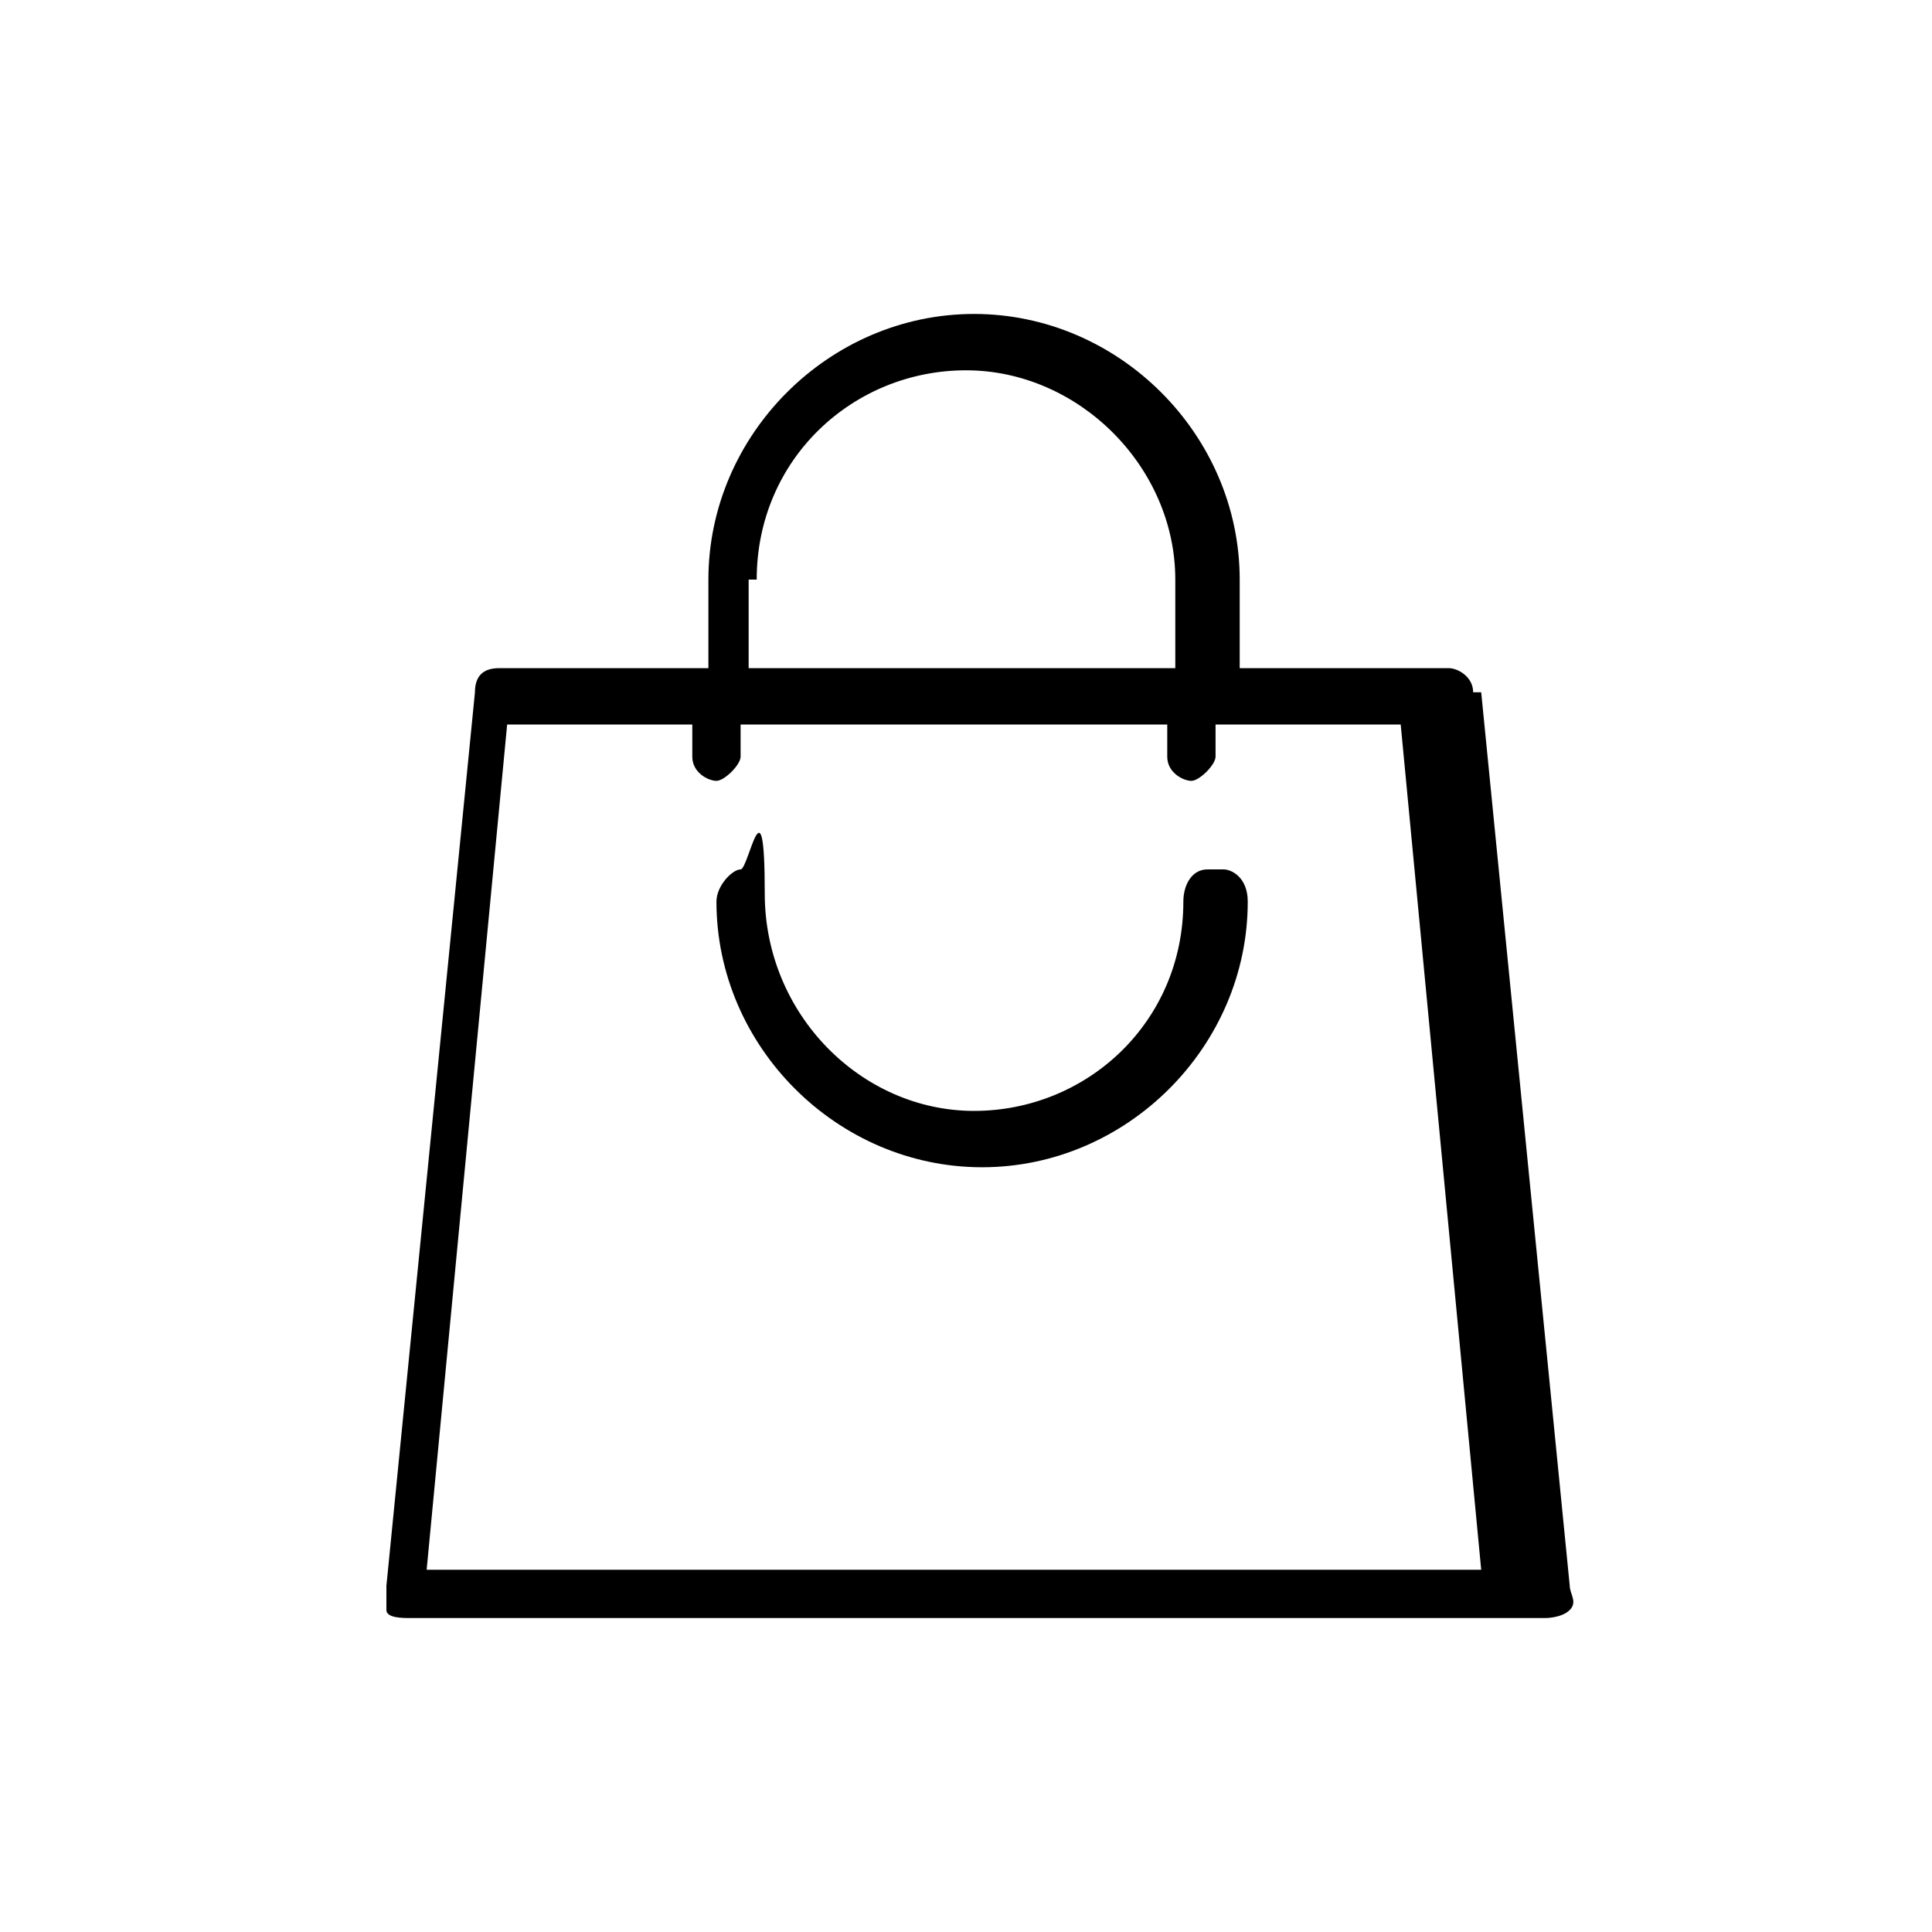
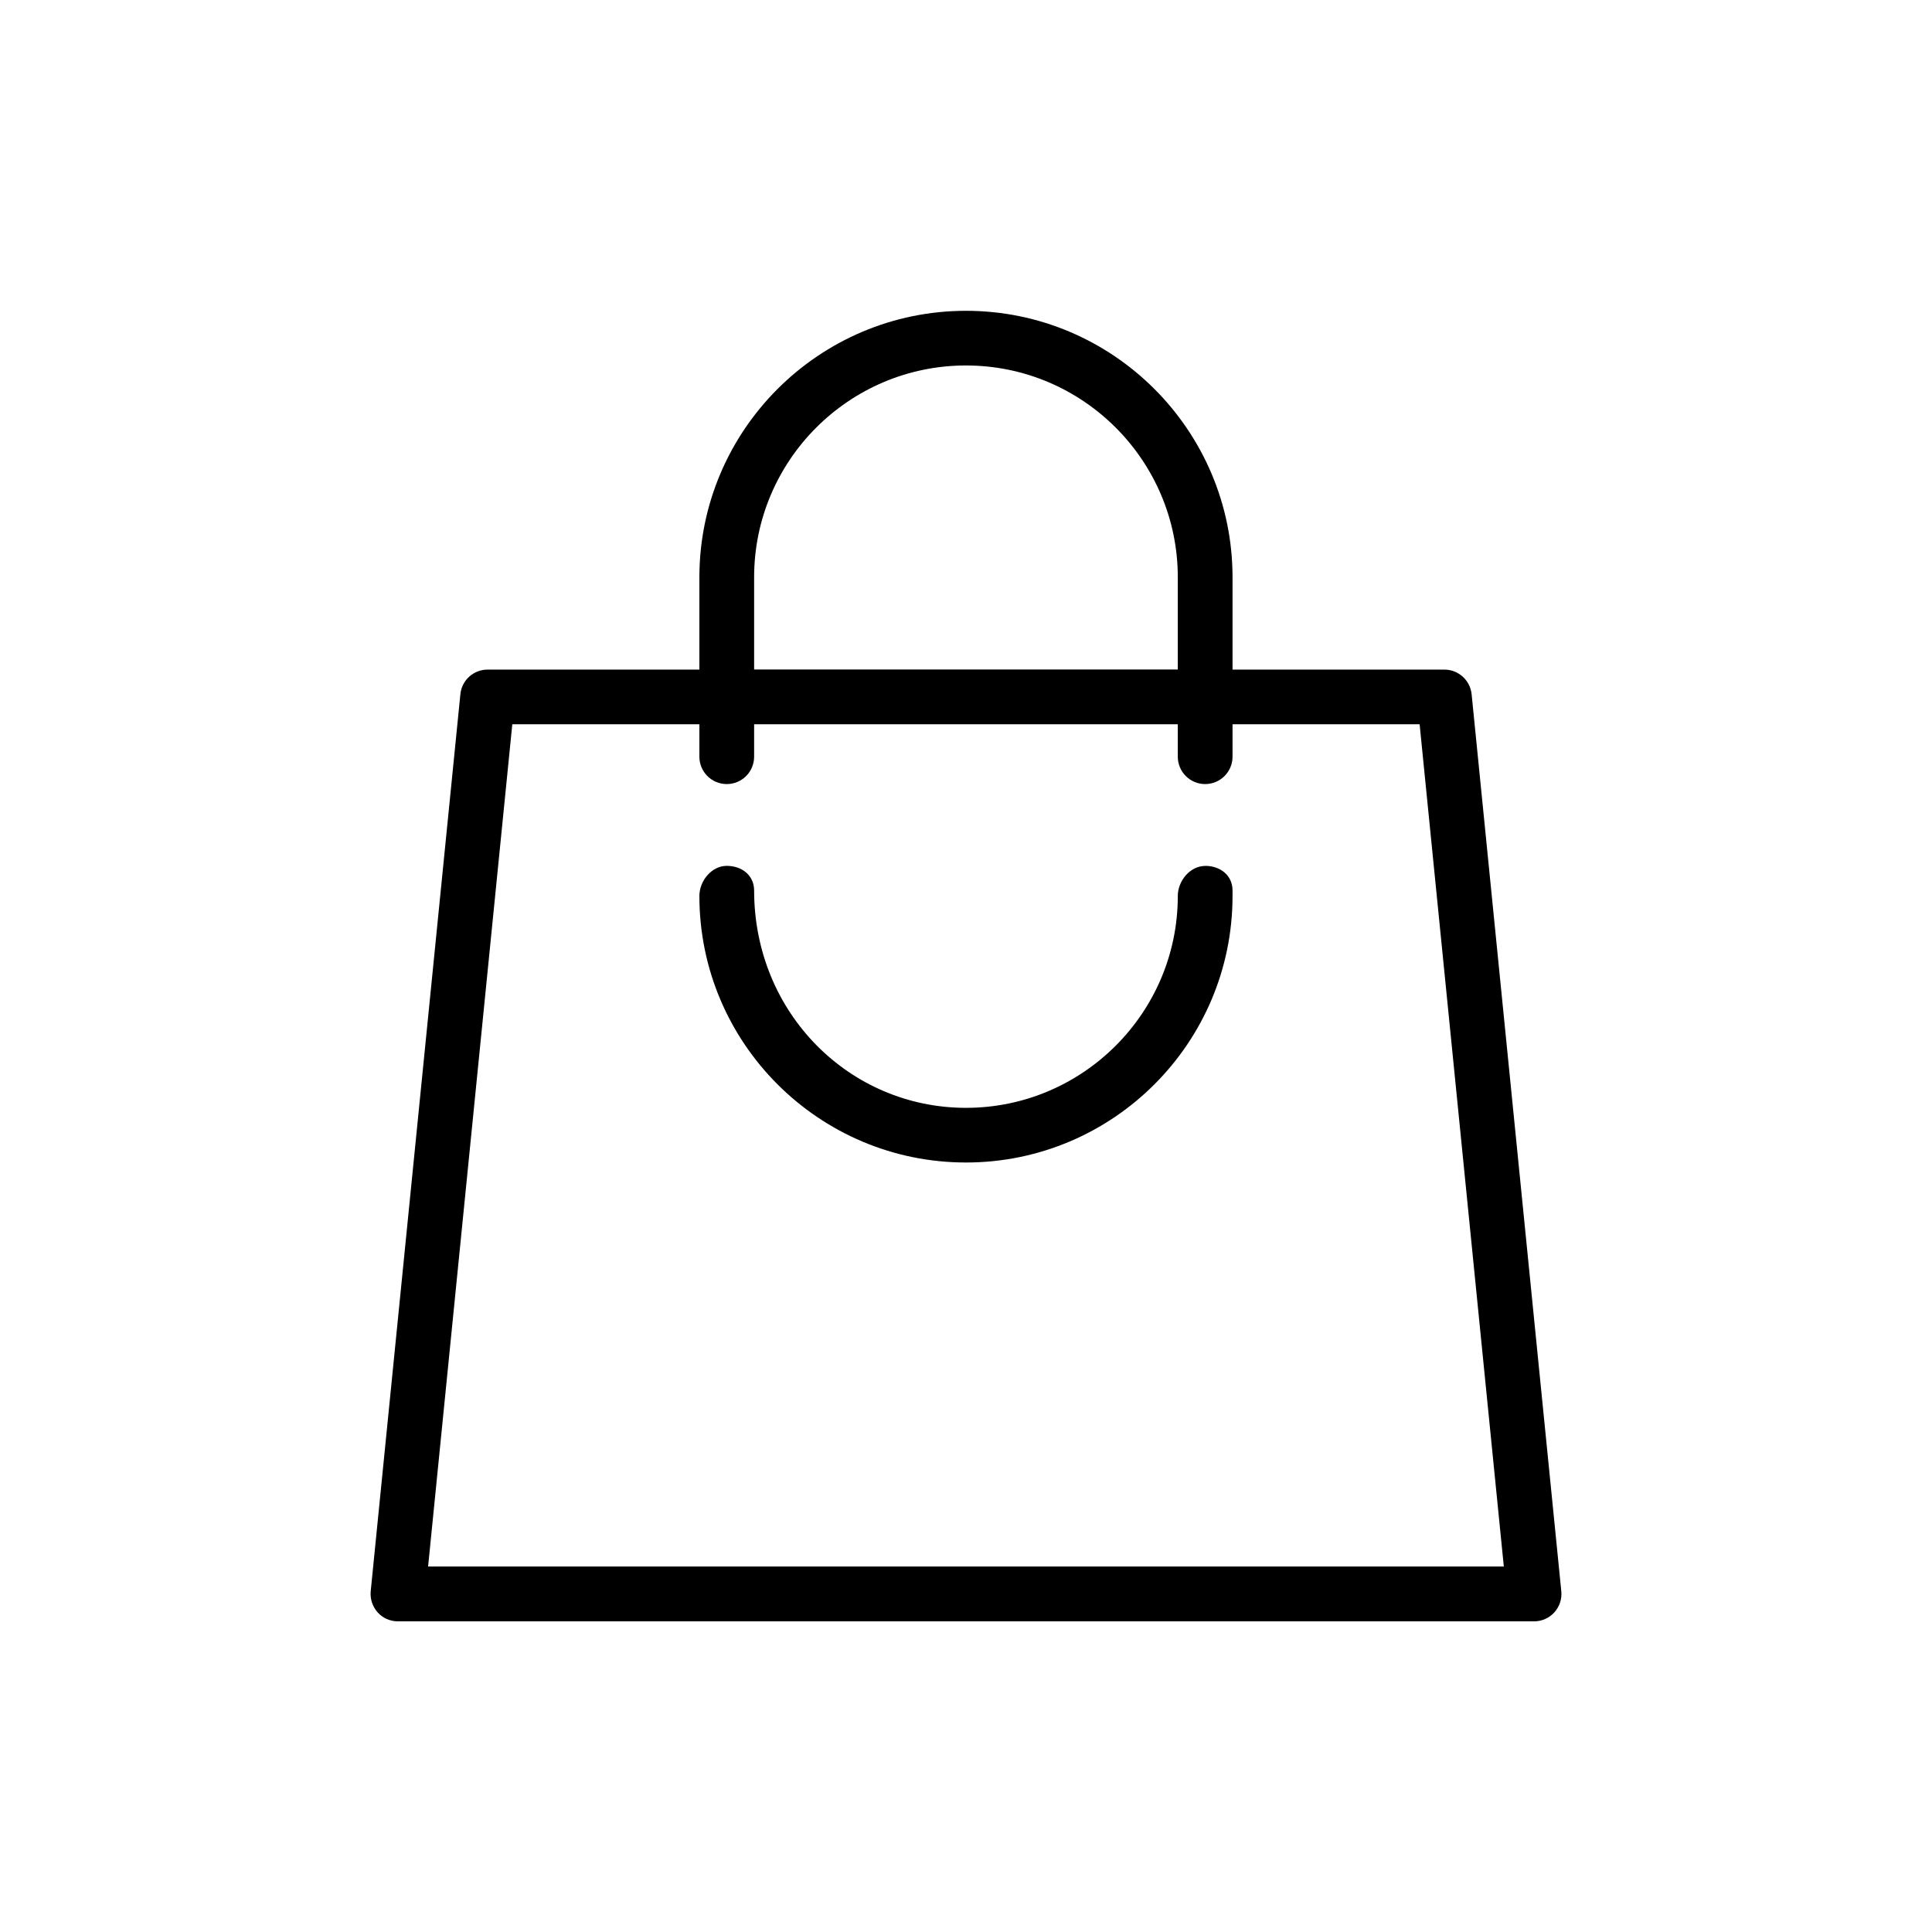
- <svg xmlns="http://www.w3.org/2000/svg" id="_레이어_1" data-name="레이어_1" version="1.1" viewBox="0 0 24 24">
-   <path d="M18.3,8.6c0-.2-.2-.3-.3-.3h-2.6v-1.1c0-1.8-1.5-3.3-3.3-3.3s-3.3,1.5-3.3,3.3v1.1h-2.6c-.2,0-.3.1-.3.3l-1.1,11.1c0,0,0,.2,0,.3s.2.1.3.1h14.1c0,0,.2,0,.3-.1s0-.2,0-.3l-1.1-11.1ZM9.4,7.2c0-1.5,1.2-2.6,2.6-2.6s2.6,1.2,2.6,2.6v1.1h-5.3v-1.1ZM5.3,19.5l1-10.5h2.3v.4c0,.2.2.3.3.3s.3-.2.3-.3v-.4h5.3v.4c0,.2.2.3.3.3s.3-.2.3-.3v-.4h2.3l1,10.5H5.3Z" />
-   <path d="M15,10.8c-.2,0-.3.2-.3.4,0,1.5-1.2,2.6-2.6,2.6s-2.6-1.2-2.6-2.7-.2-.3-.3-.3-.3.2-.3.4c0,1.8,1.5,3.3,3.3,3.3s3.3-1.5,3.3-3.3h0c0-.3-.2-.4-.3-.4Z" />
+ <svg xmlns="http://www.w3.org/2000/svg" id="_레이어_1" version="1.1" viewBox="0 0 24 24">
+   <path d="M18.281,8.624c-.018-.174-.164-.306-.338-.306h-2.632v-1.146c0-1.826-1.485-3.311-3.311-3.311s-3.312,1.485-3.312,3.311v1.146h-2.631c-.175,0-.321.132-.338.306l-1.114,11.143c-.009.095.022.19.086.262s.156.112.252.112h14.114c.096,0,.188-.041.252-.112s.096-.167.086-.262l-1.114-11.143ZM9.368,7.171c0-1.451,1.181-2.631,2.632-2.631s2.631,1.181,2.631,2.631v1.146h-5.263v-1.146ZM5.318,19.46l1.046-10.463h2.324v.403c0,.188.152.34.34.34s.34-.152.34-.34v-.403h5.263v.403c0,.188.152.34.34.34s.34-.152.34-.34v-.403h2.324l1.046,10.463H5.318Z" />
+   <path d="M14.971,10.757c-.188,0-.34.186-.34.374,0,1.451-1.181,2.631-2.631,2.631s-2.632-1.181-2.632-2.7c0-.188-.152-.306-.34-.306s-.34.186-.34.374c0,1.826,1.485,3.311,3.312,3.311s3.311-1.485,3.311-3.311v-.068c0-.188-.152-.306-.34-.306Z" />
</svg>
